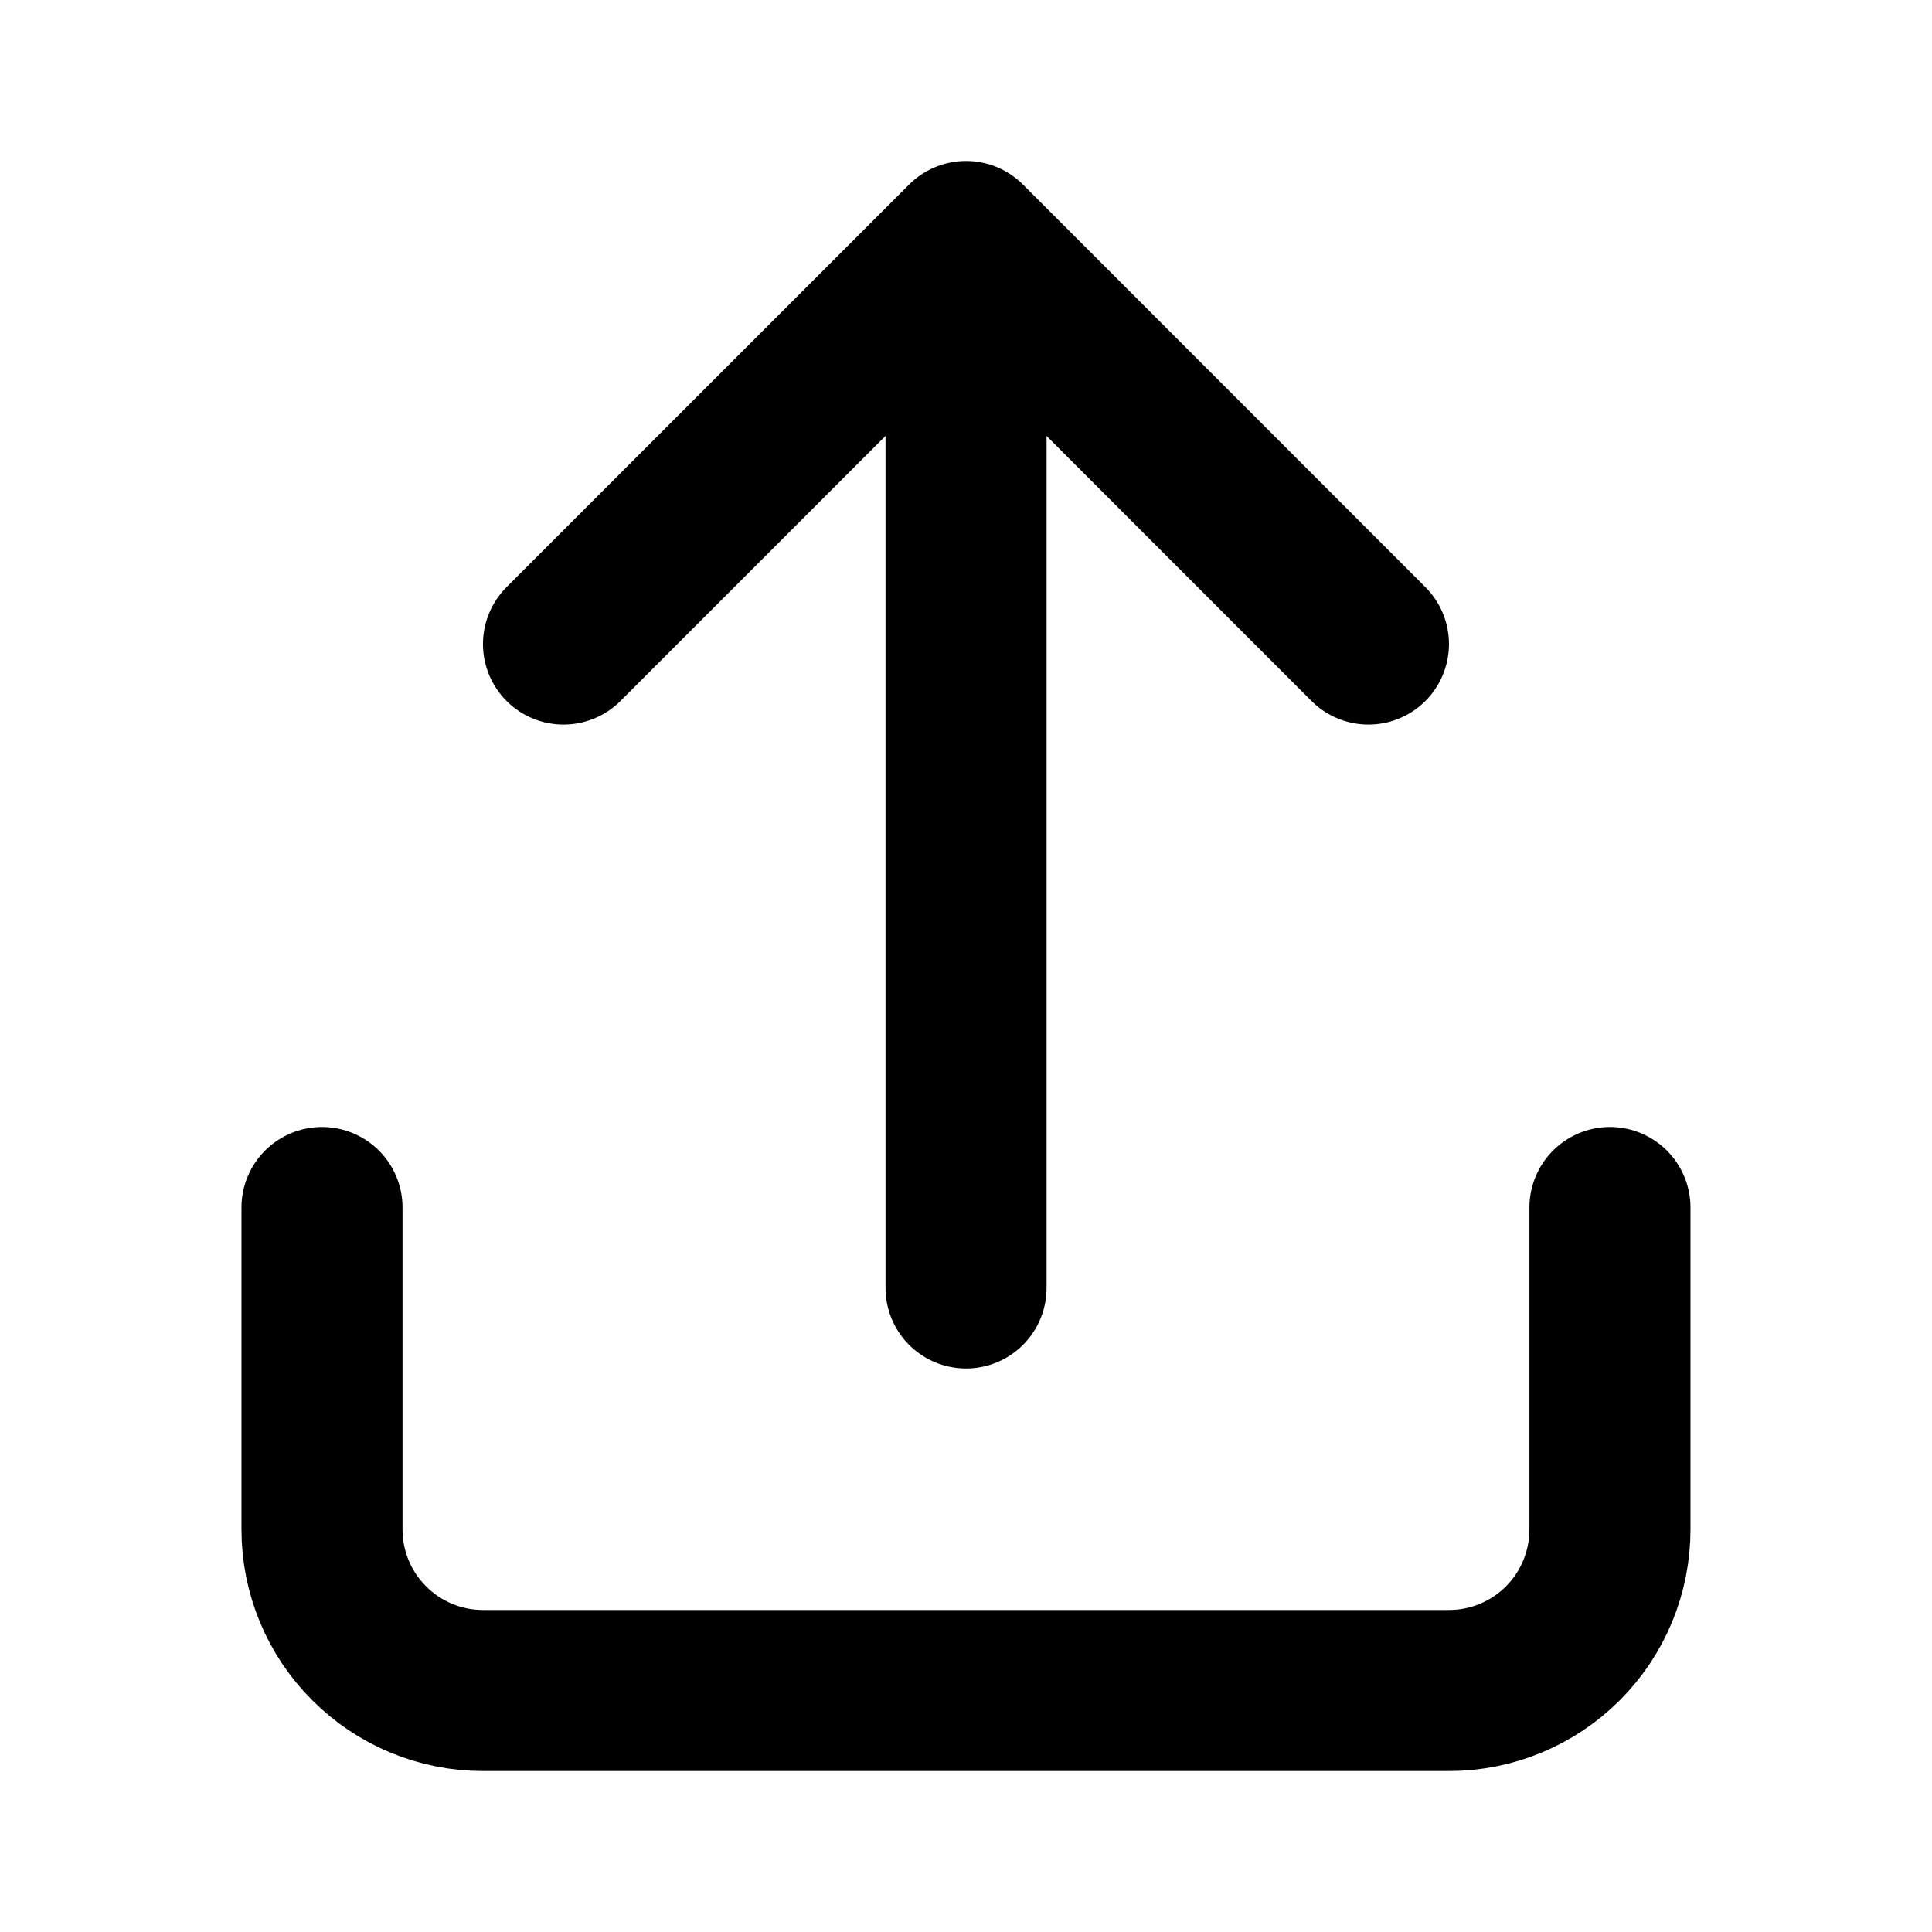
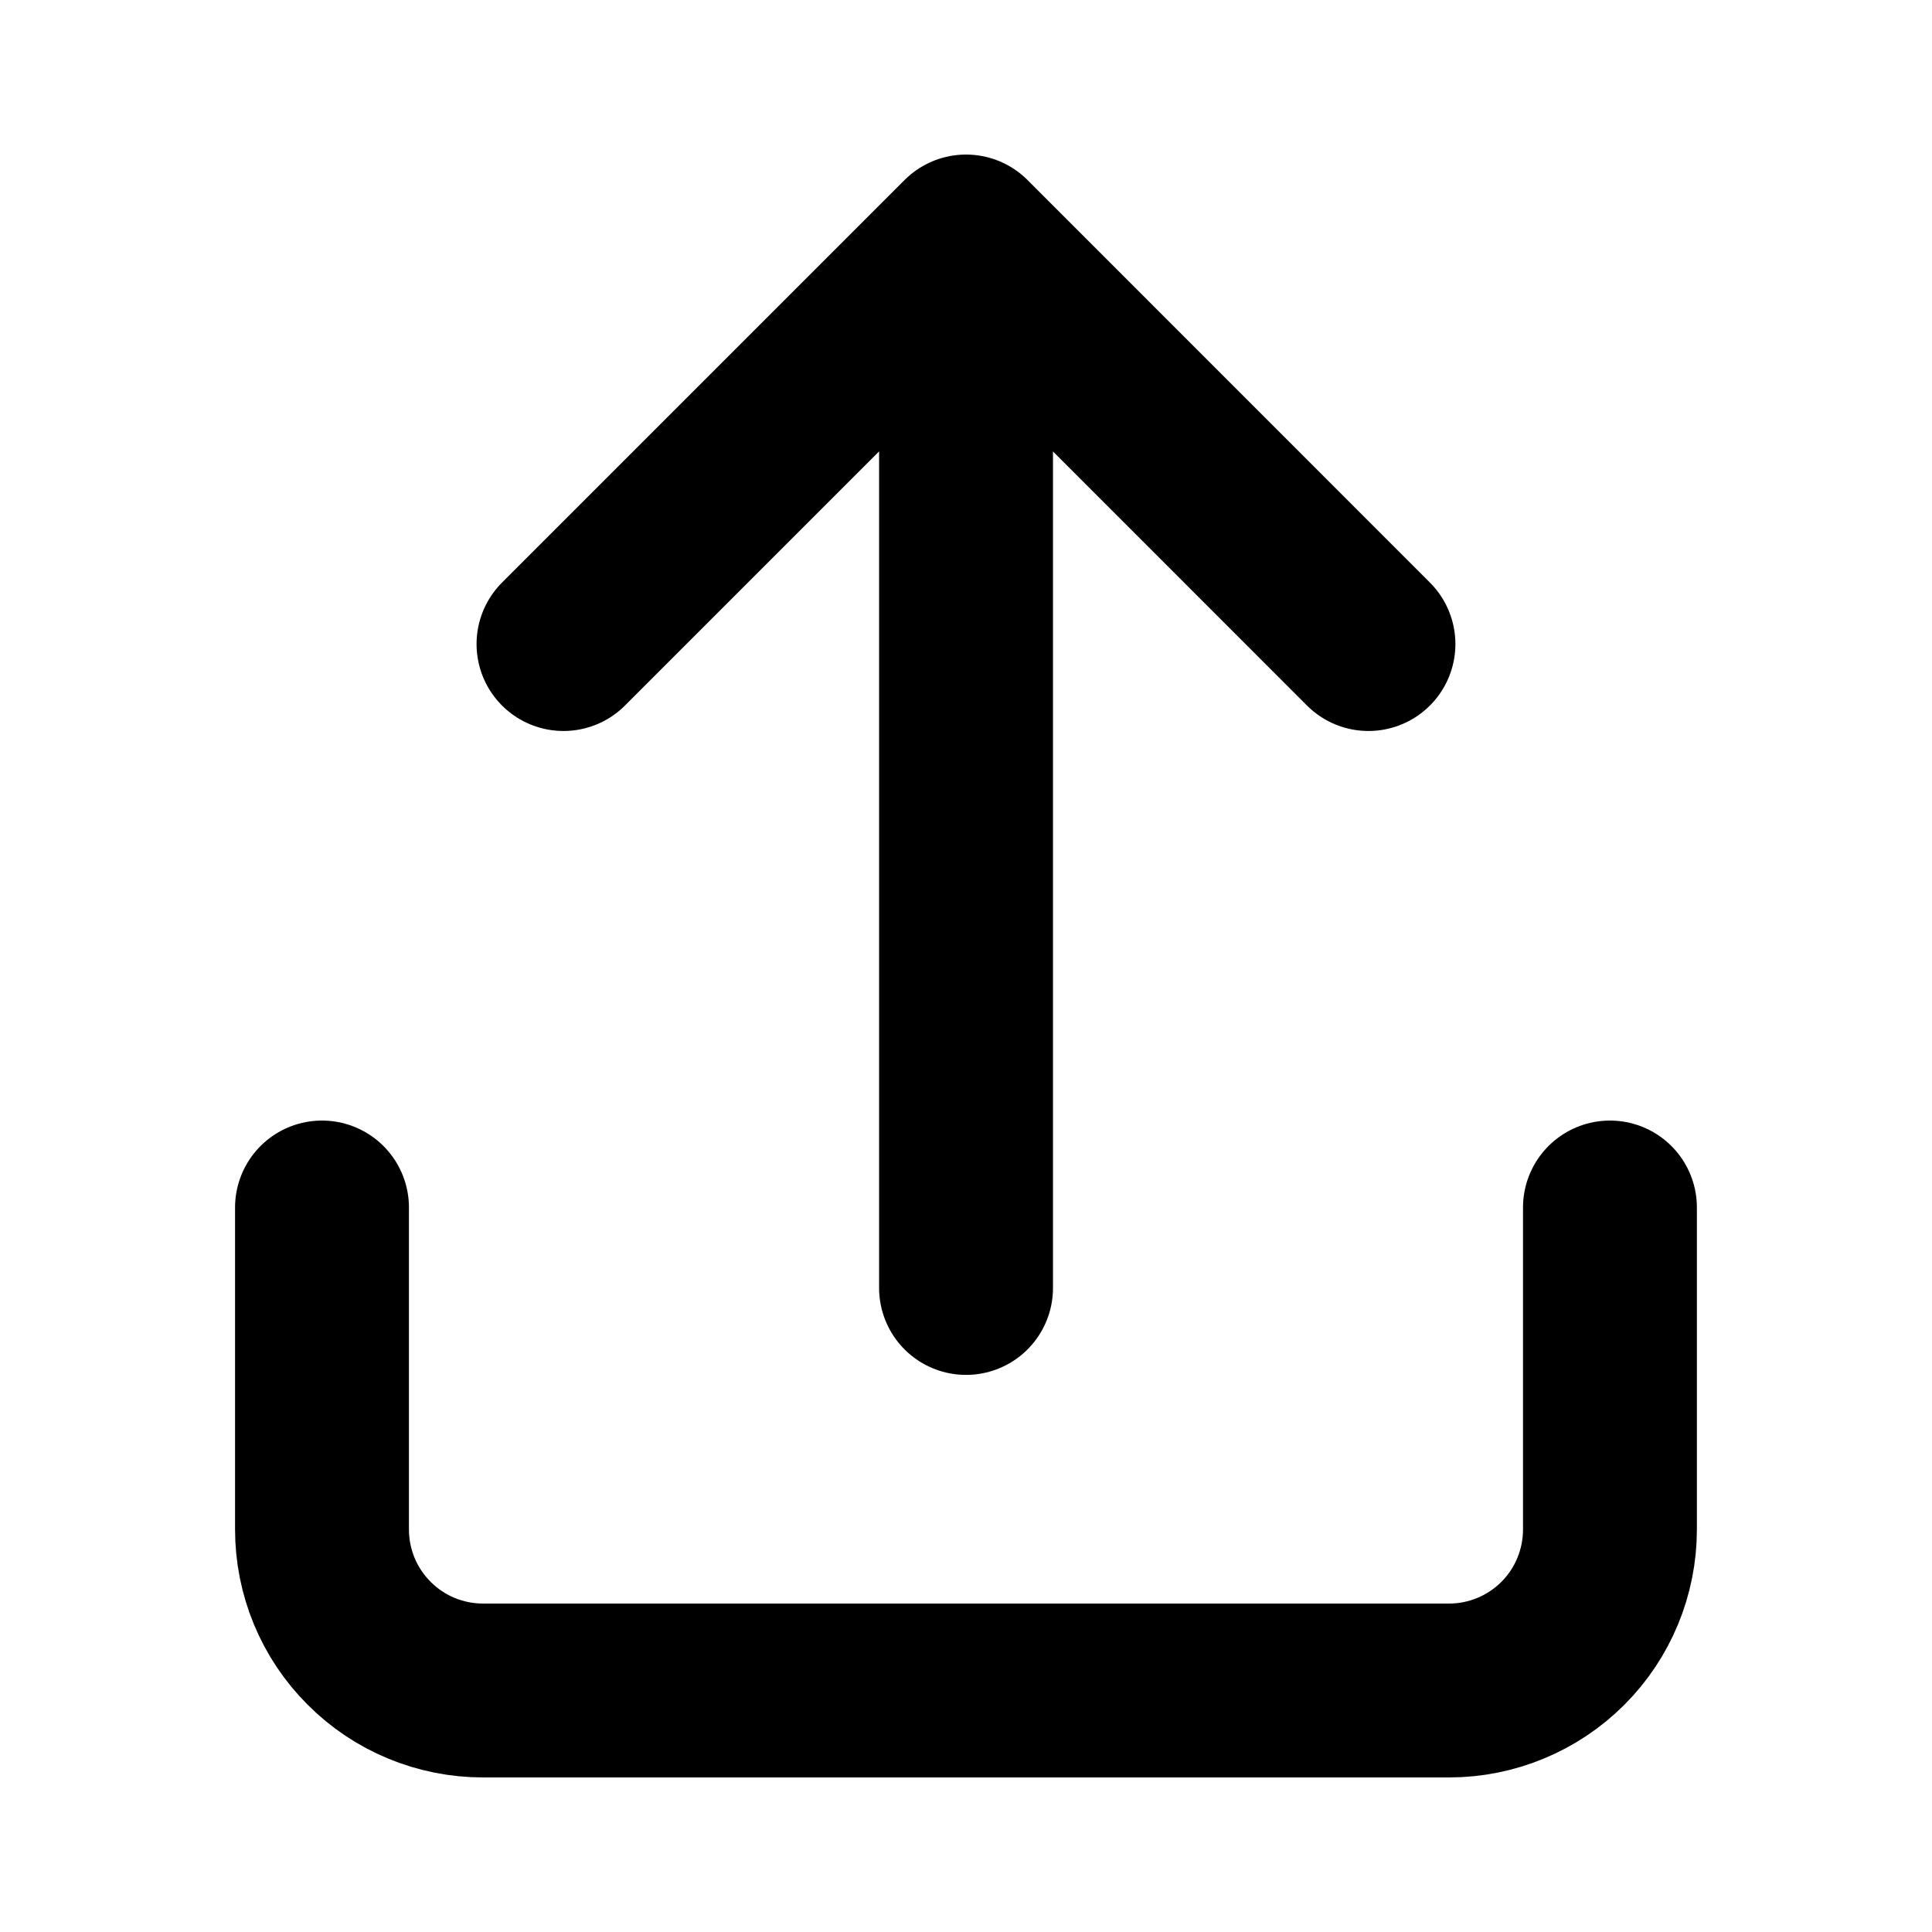
<svg xmlns="http://www.w3.org/2000/svg" width="14" height="14" viewBox="0 0 14 14" fill="none">
-   <path transform="translate(2.3333 1.75)" stroke="#000" stroke-width="1.167" stroke-linecap="round" stroke-linejoin="round" d="M 4.667 7.583 L 4.667 0 M 4.667 0 L 1.75 2.917 M 4.667 0 L 7.583 2.917 M 0 7 L 0 9.333 C 0 9.643 0.123 9.94 0.342 10.158 C 0.56 10.377 0.857 10.5 1.167 10.5 L 8.167 10.5 C 8.476 10.5 8.773 10.377 8.992 10.158 C 9.21 9.94 9.333 9.643 9.333 9.333 L 9.333 7" />
+   <path transform="translate(2.3333 1.75)" stroke="#000" stroke-width="1.26" stroke-linecap="round" stroke-linejoin="round" d="M 4.667 7.583 L 4.667 0 M 4.667 0 L 1.75 2.917 M 4.667 0 L 7.583 2.917 M 0 7 L 0 9.333 C 0 9.643 0.123 9.94 0.342 10.158 C 0.56 10.377 0.857 10.5 1.167 10.5 L 8.167 10.5 C 8.476 10.5 8.773 10.377 8.992 10.158 C 9.21 9.94 9.333 9.643 9.333 9.333 L 9.333 7" />
</svg>
